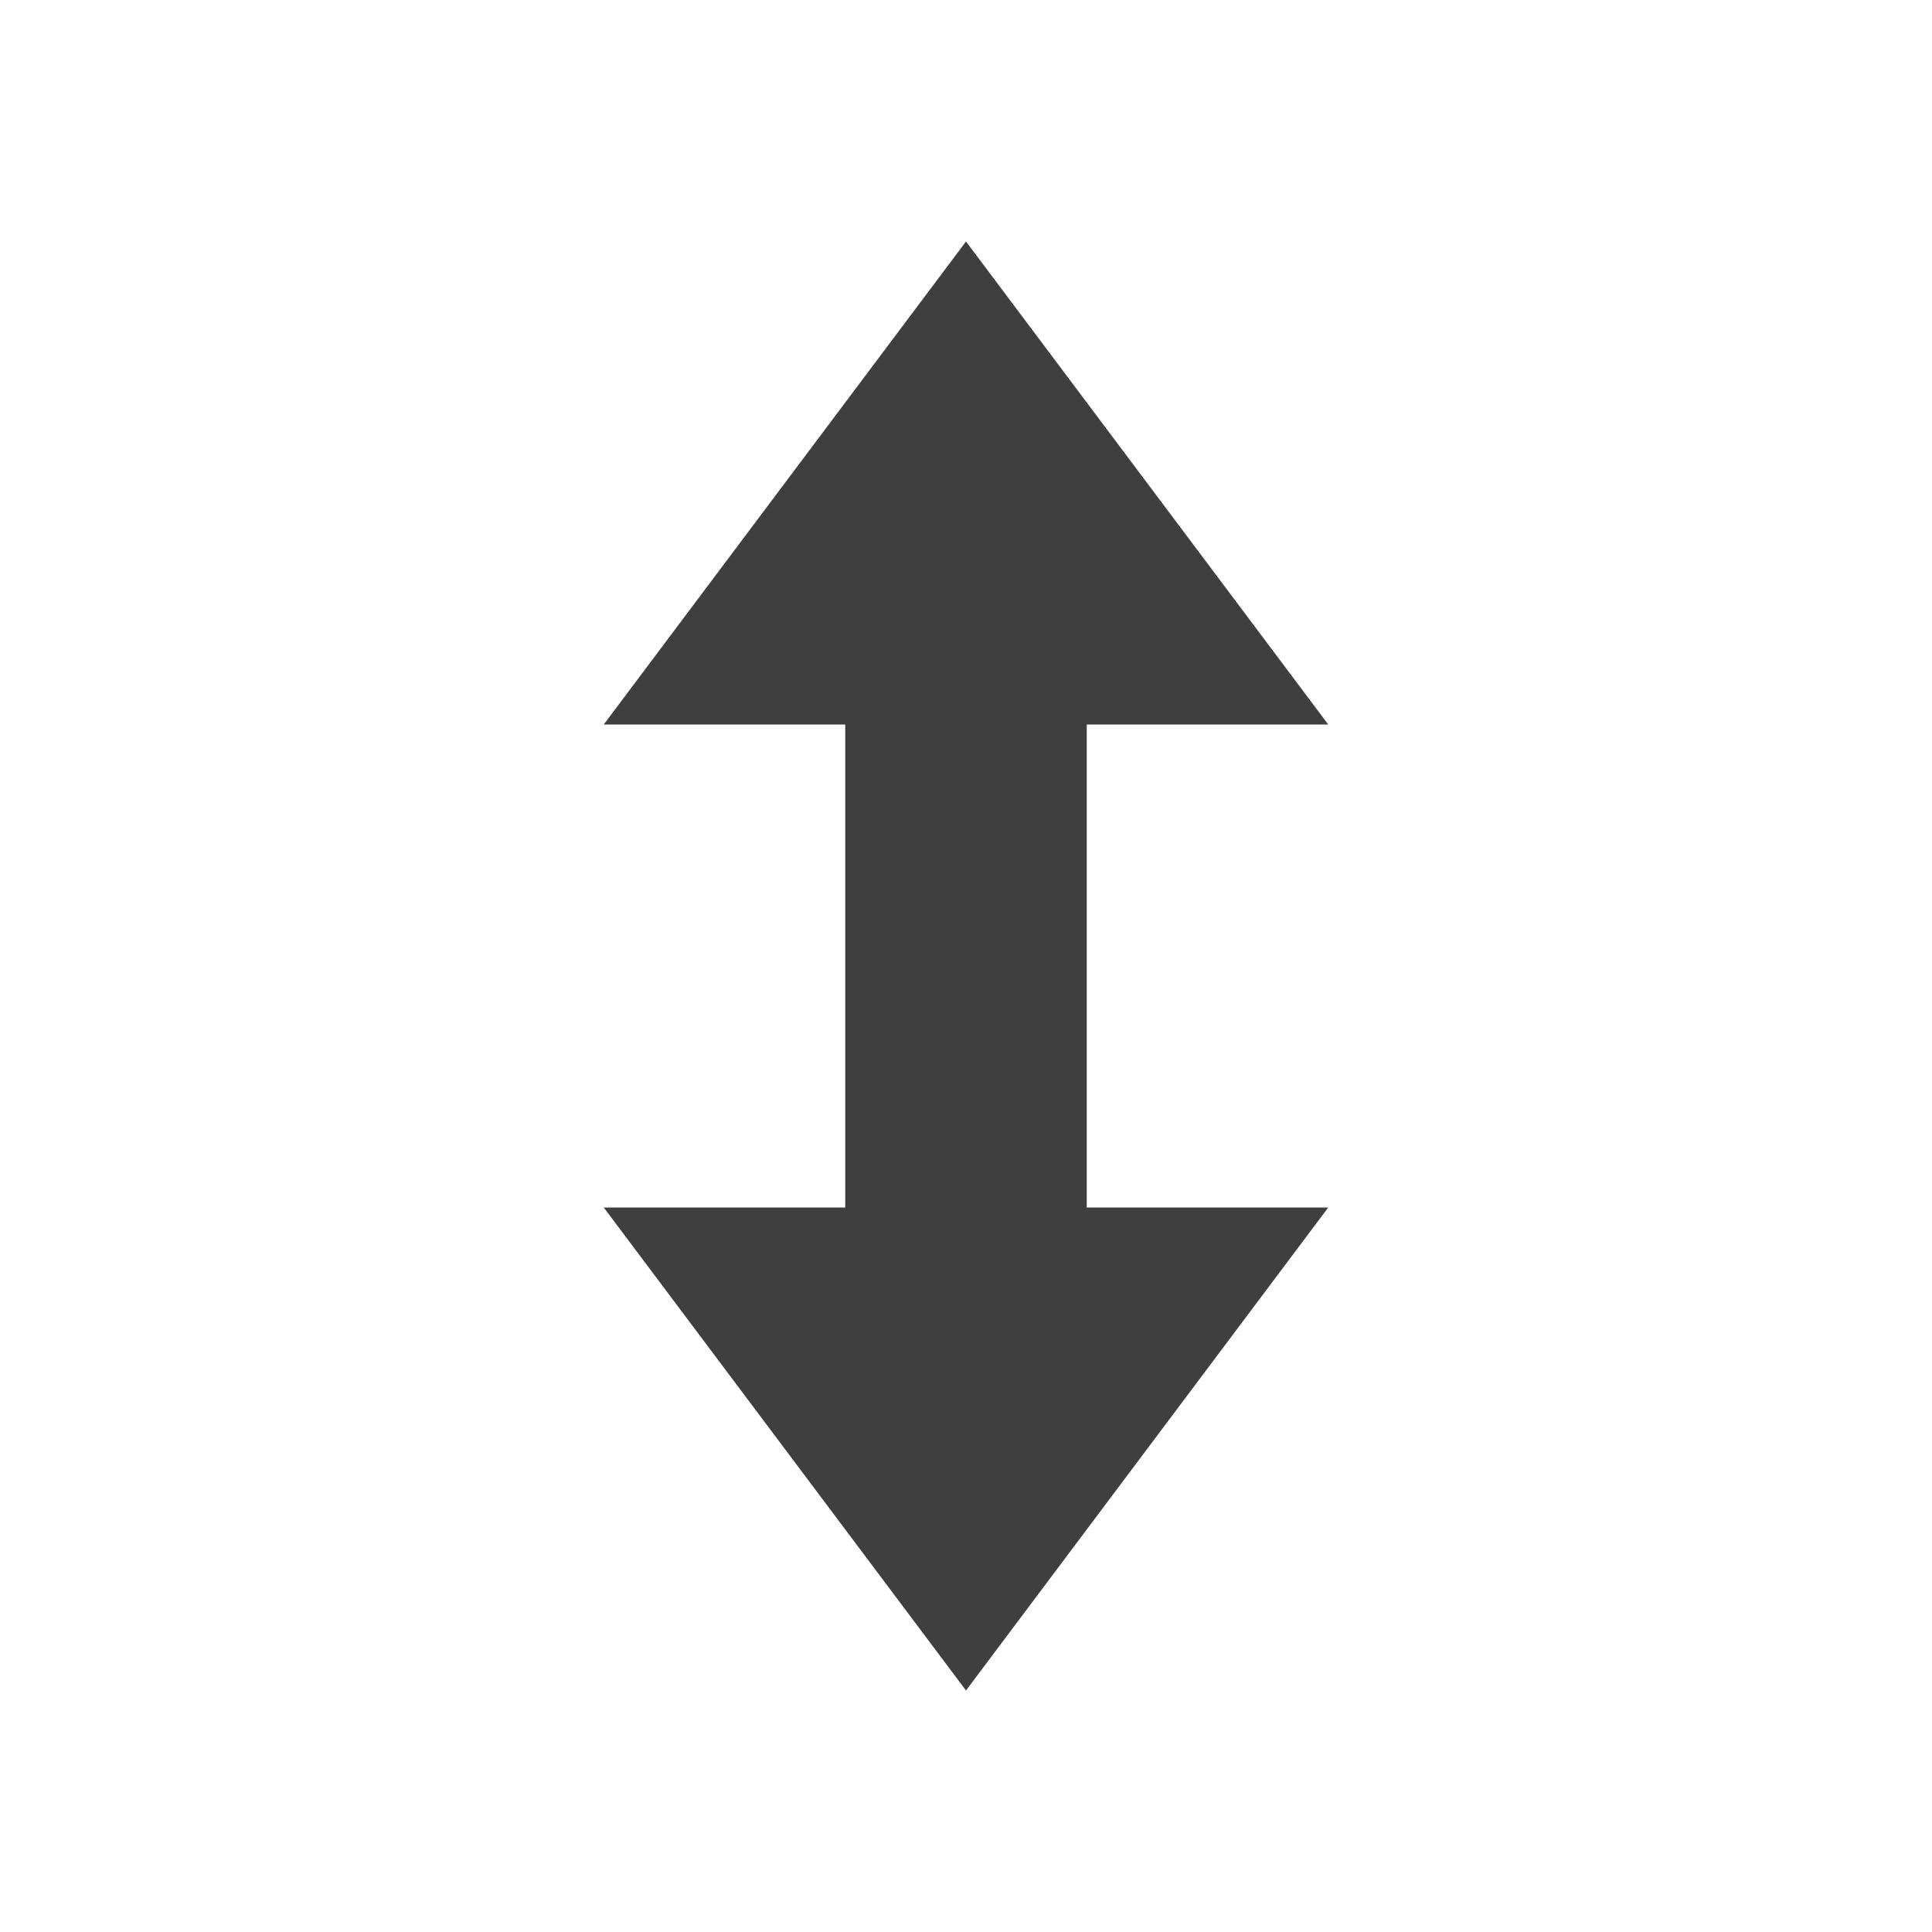
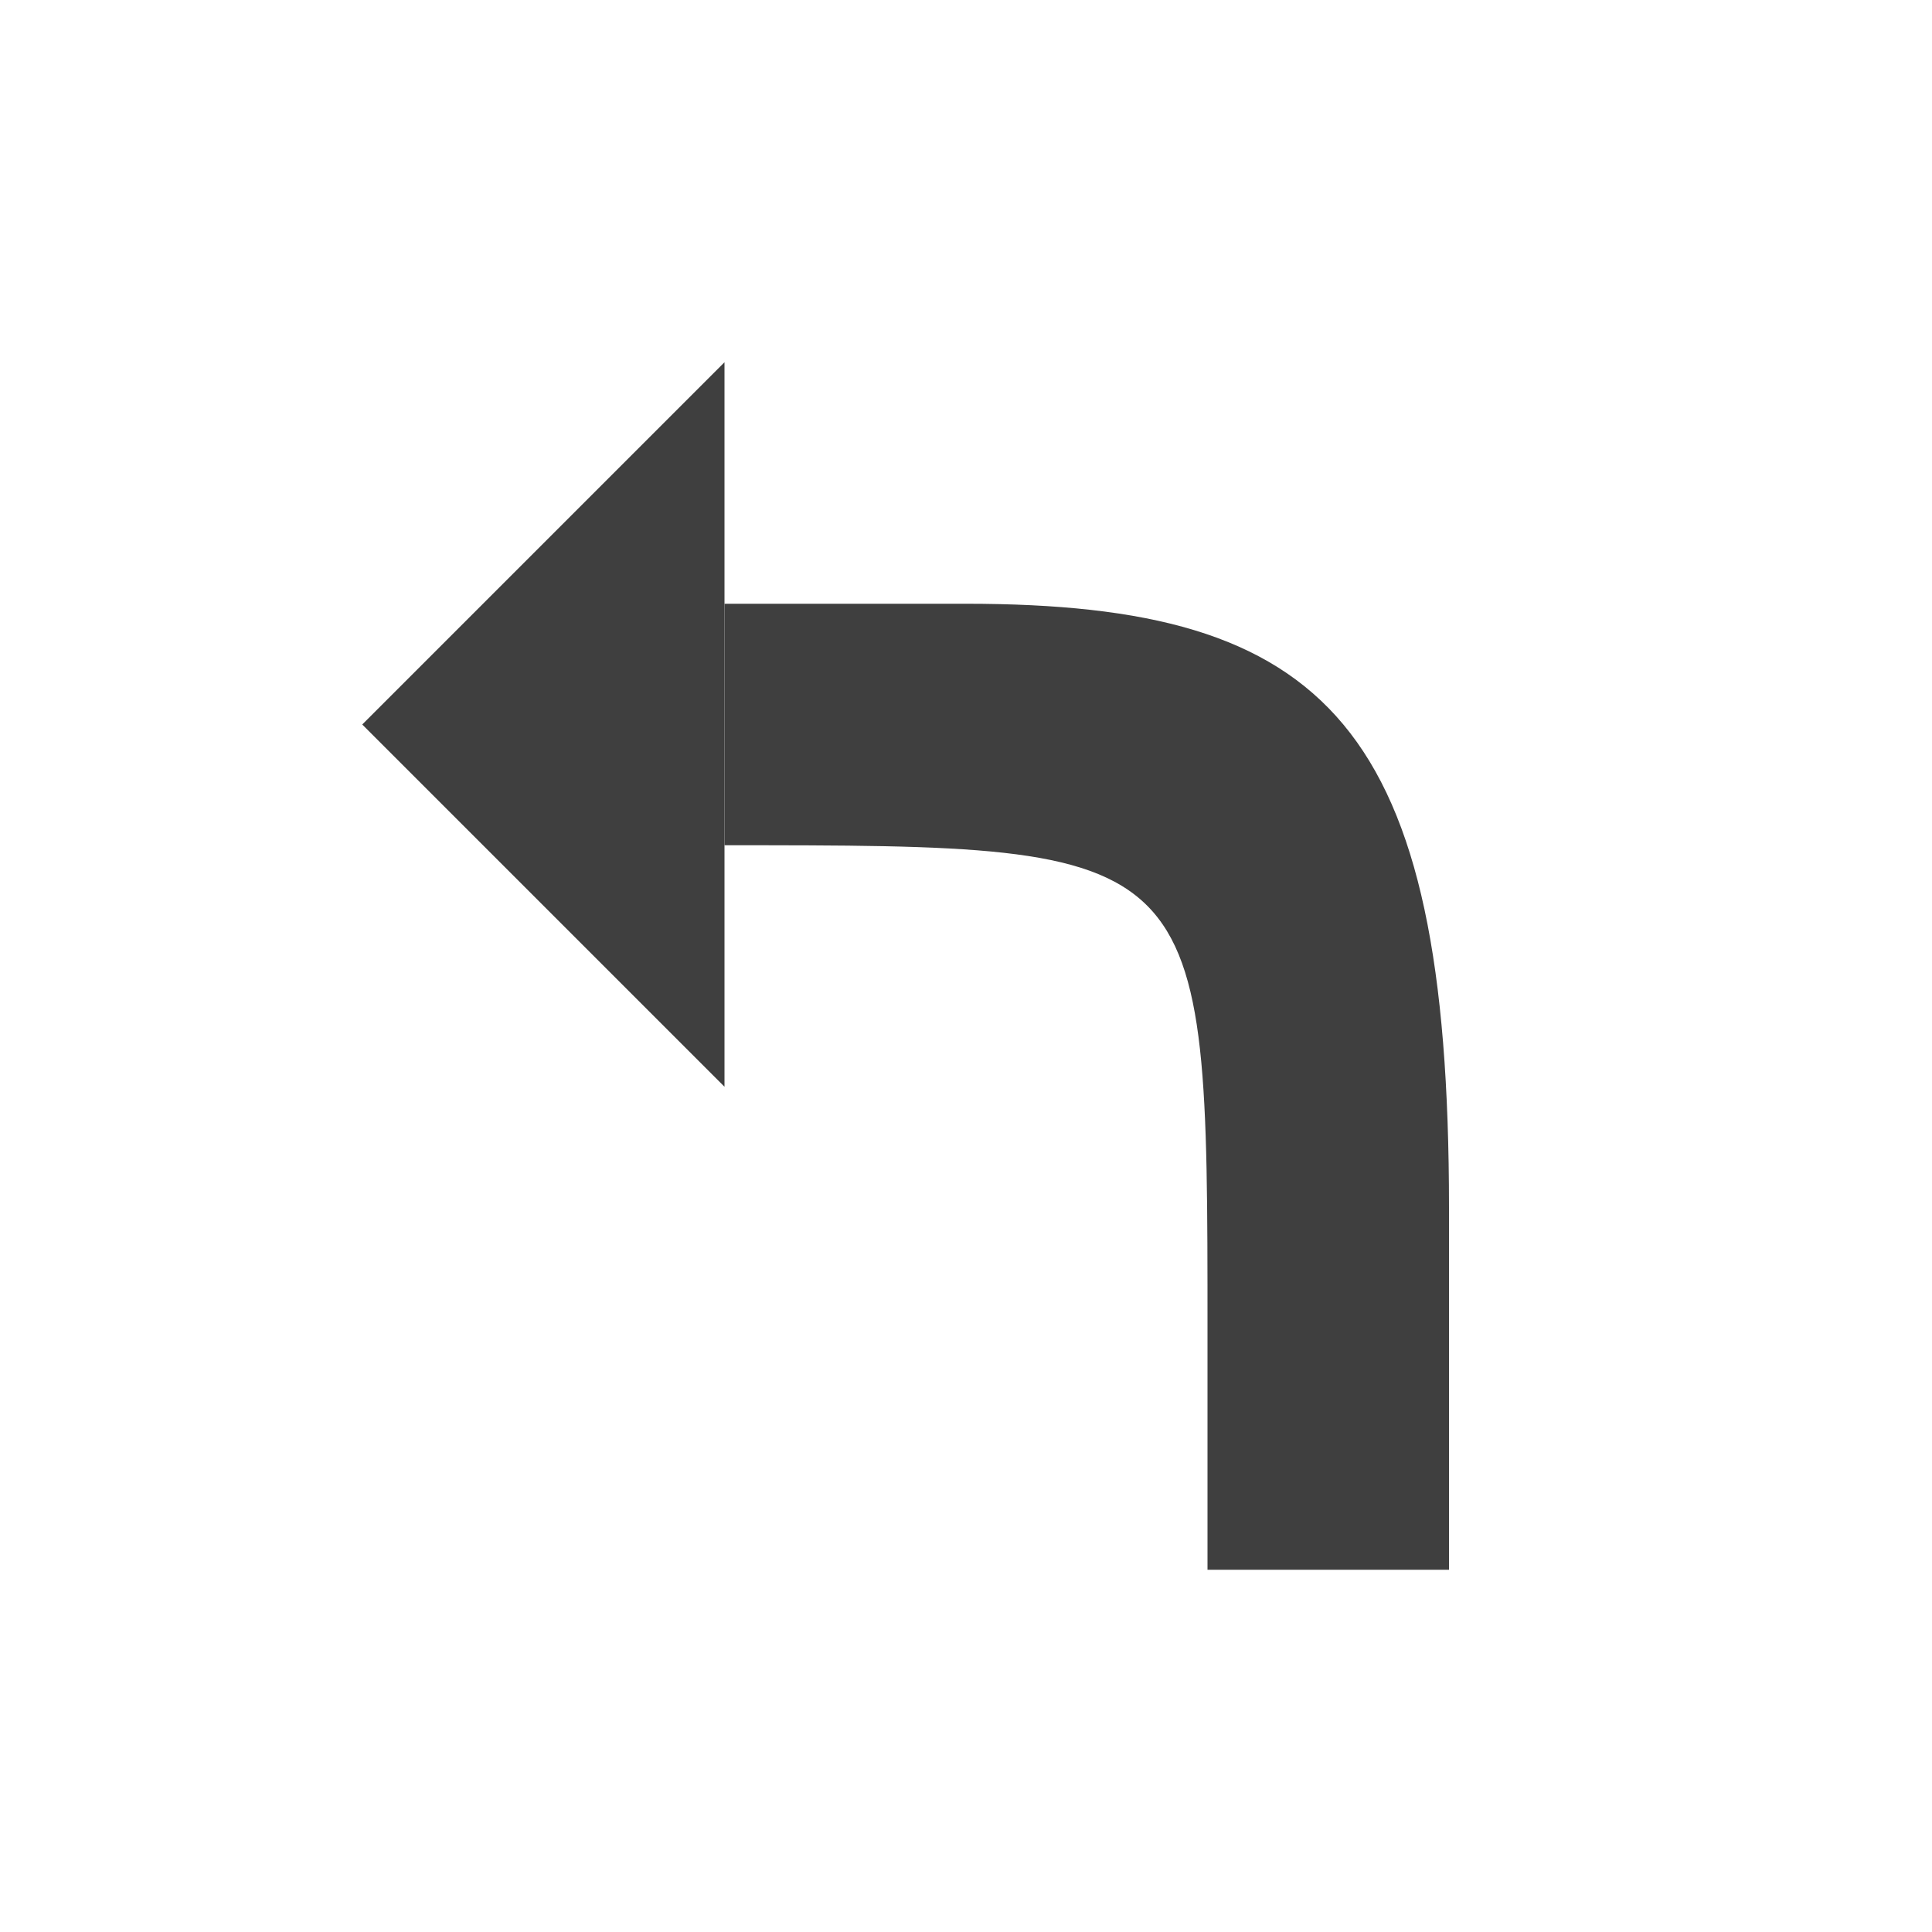
- <svg xmlns="http://www.w3.org/2000/svg" version="1.1" x="0" y="0" width="16" height="16" viewBox="0, 0, 16, 16" id="svg84">
-   <defs id="defs88" />
-   <path style="fill:#3f3f3f;fill-opacity:1;stroke:none;stroke-width:1px;stroke-linecap:butt;stroke-linejoin:miter;stroke-opacity:1" d="M 8,2 5,6 h 2 v 4 H 5 L 8,14 11,10 H 9 V 6 H 11 Z" id="path909" />
+ <svg xmlns="http://www.w3.org/2000/svg" version="1.1" x="0" y="0" width="16" height="16" viewBox="0, 0, 16, 16" id="svg88">
+   <defs id="defs92" />
+   <g style="fill:#3f3f3f;fill-opacity:1" id="Layer_1">
+     <path style="fill:#3f3f3f;fill-opacity:1" d="M4.5,13.5 L4.5,13.5" fill-opacity="0" stroke="#000000" stroke-width="1" id="path79" />
+     <path style="fill:#3f3f3f;fill-opacity:1" d="M12.5,5.5 L12.5,5.5" fill-opacity="0" stroke="#000000" stroke-width="1" id="path81" />
+     <path style="fill:#3f3f3f;fill-opacity:1" d="M6,5 L8,5 C11,5 12,6 12,10 L12,13 C12,13 10,13 10,13 C10,13 10,11 10,11 C10,7 10,7 6,7 C6,7 6,5 6,5 z" fill="#494949" id="path83" />
+     <path style="fill:#3f3f3f;fill-opacity:1" d="M6,3 L6,9 L3,6" fill="#494949" id="path85" />
+   </g>
</svg>
